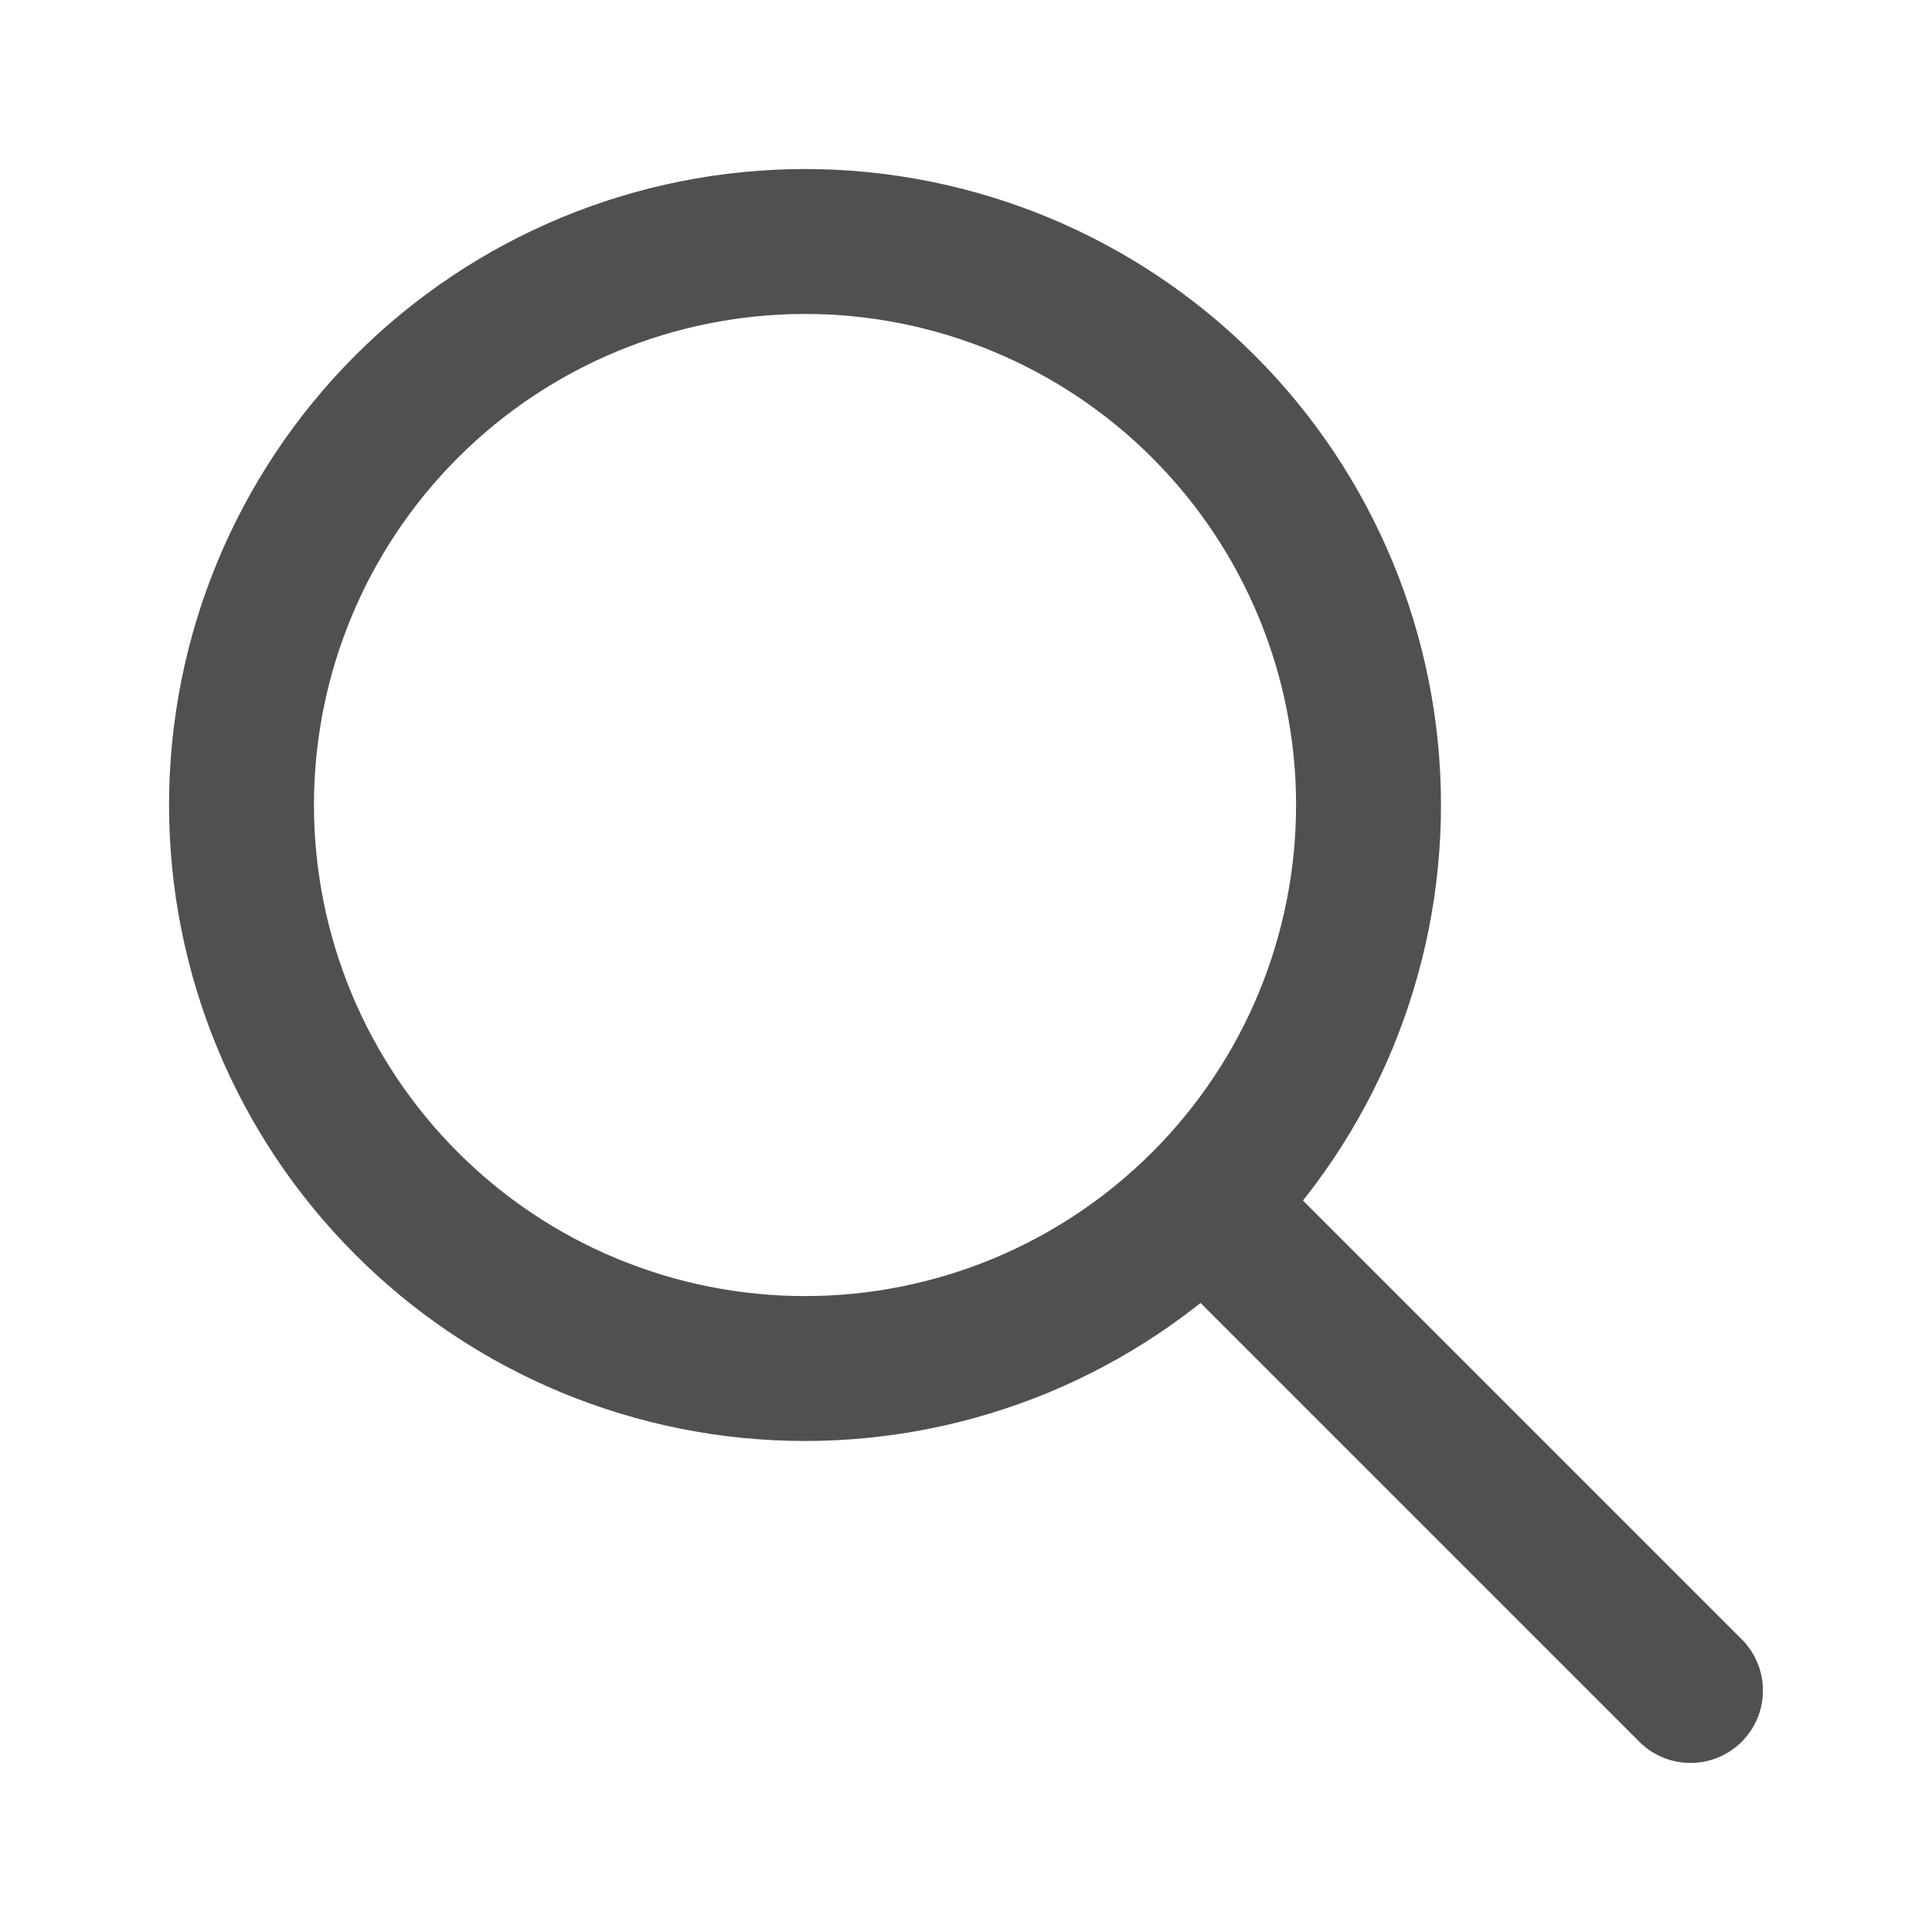
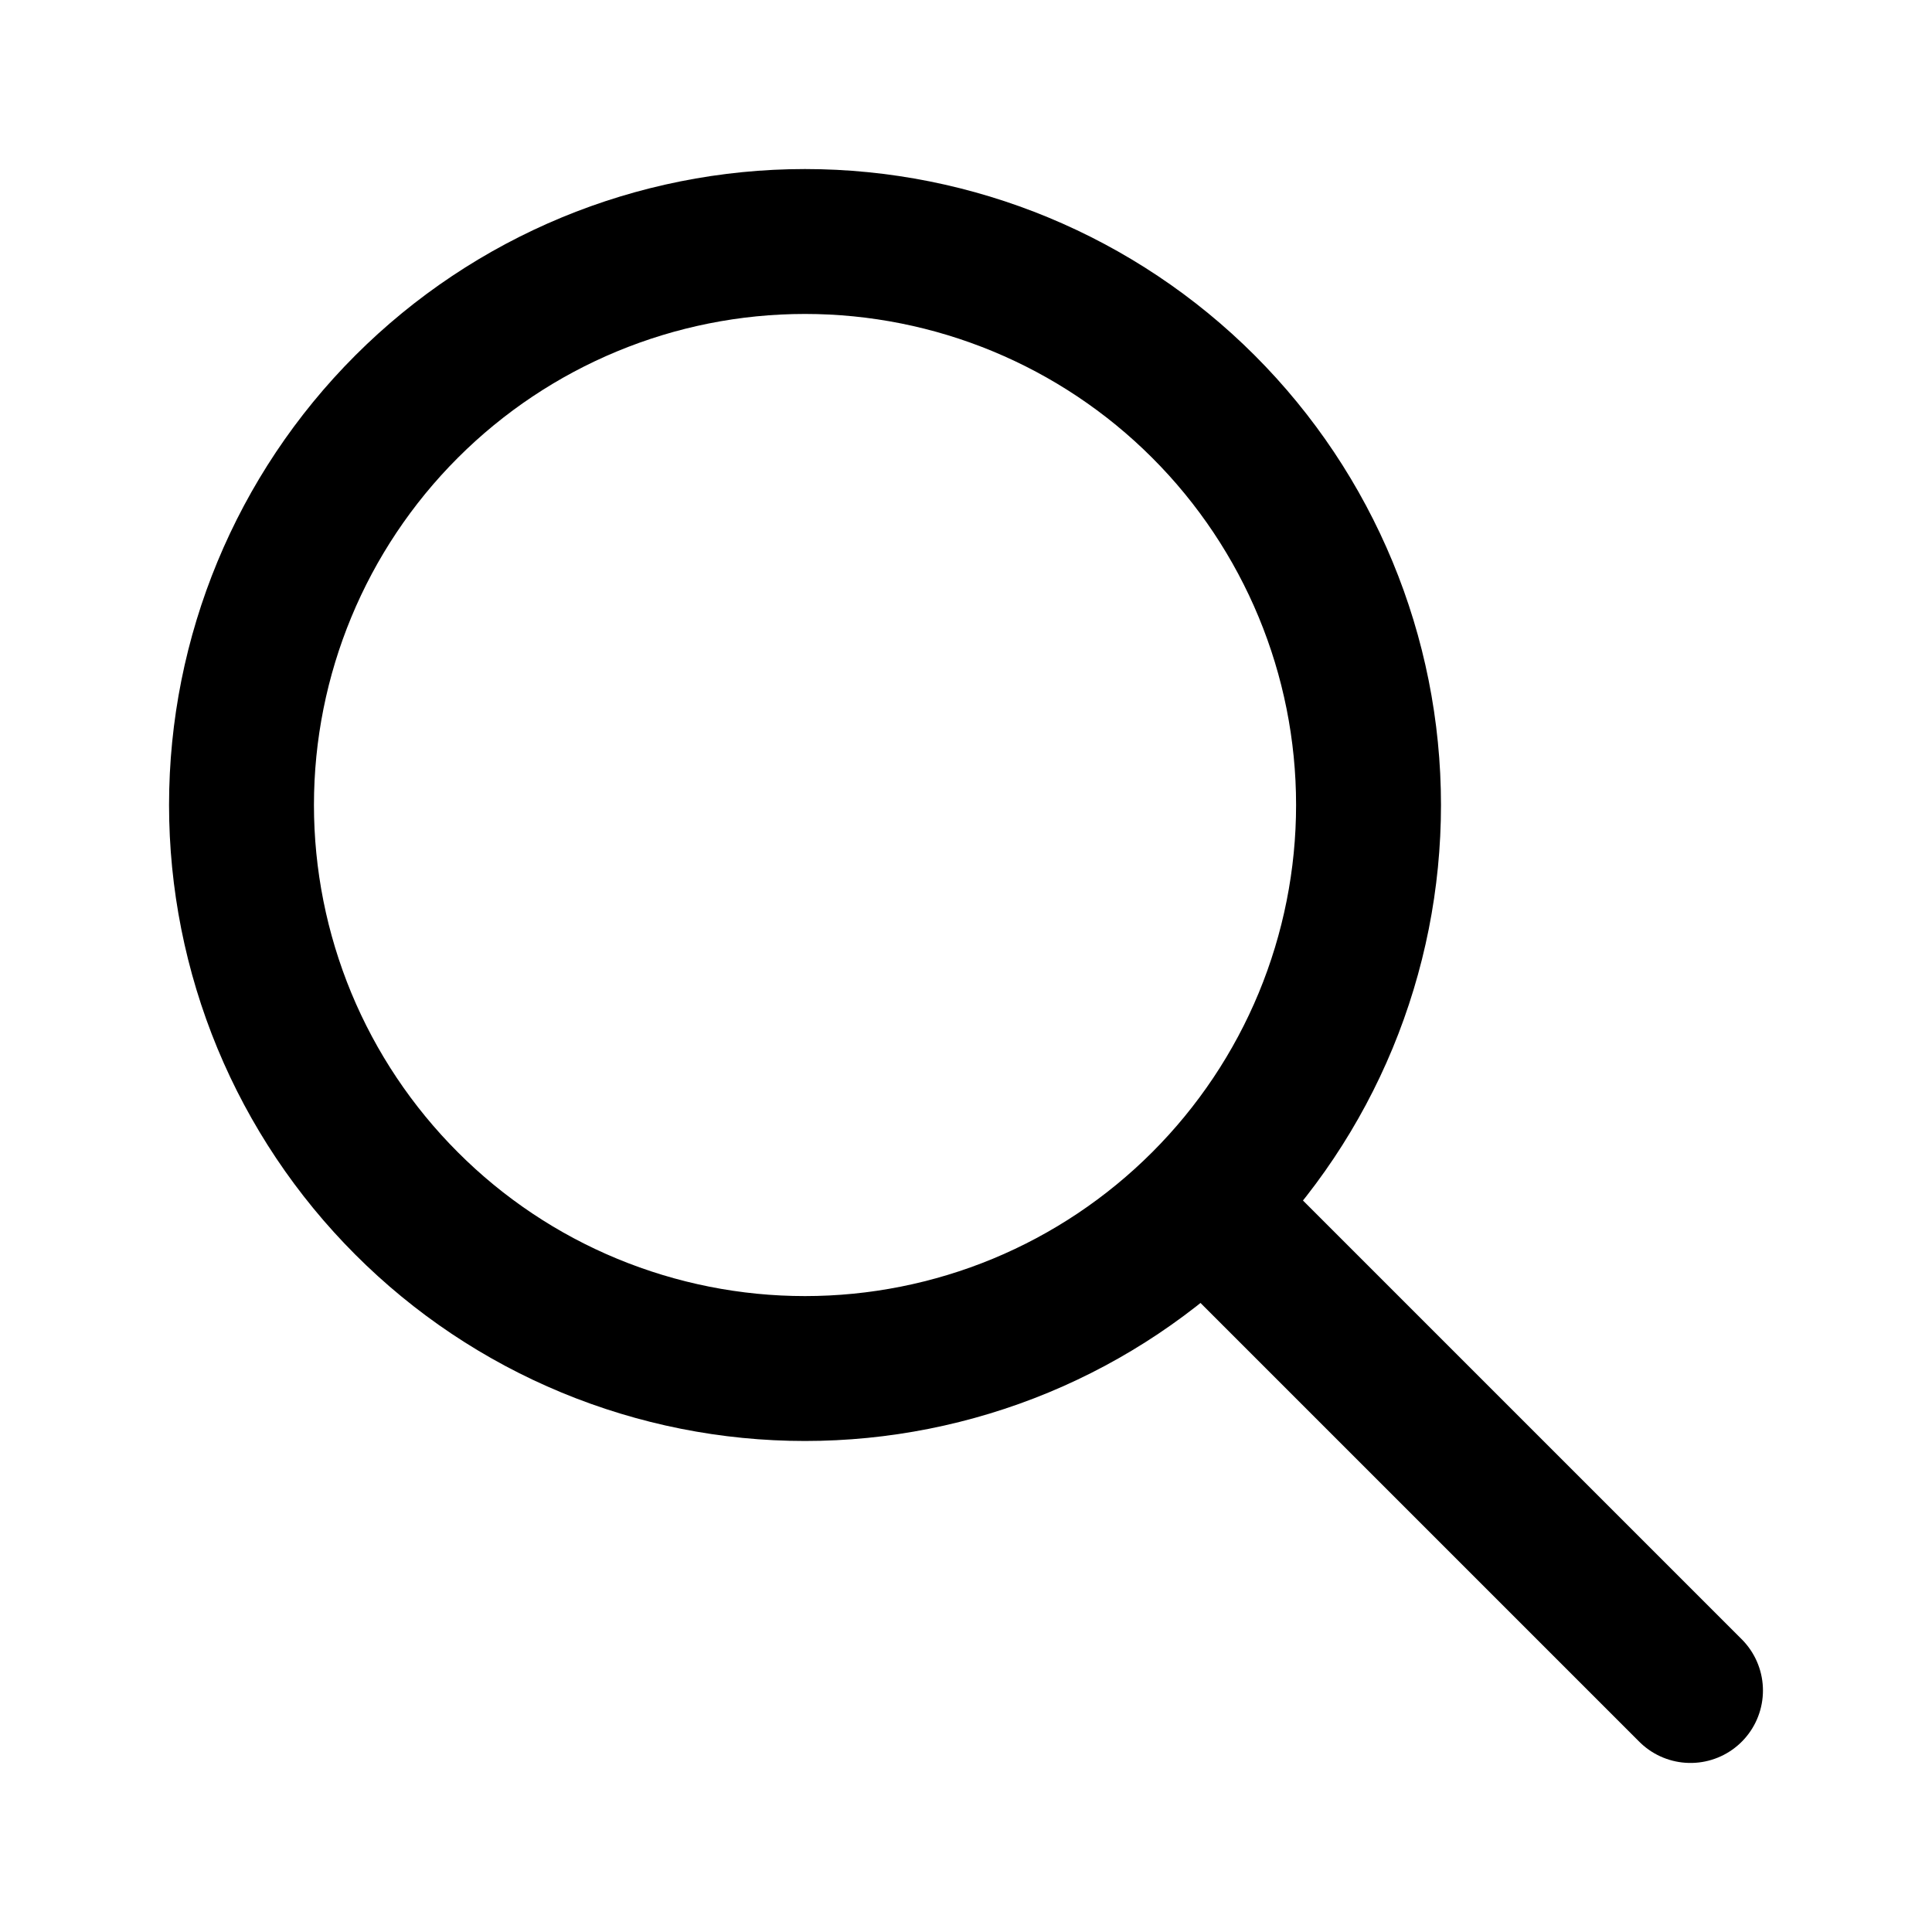
<svg xmlns="http://www.w3.org/2000/svg" width="20" height="20" viewBox="0 0 20 20" fill="none">
-   <path d="M17.5 17.5L12.5 12.5M14.167 8.333C14.167 9.099 14.016 9.858 13.723 10.566C13.43 11.273 13 11.916 12.458 12.458C11.916 13 11.273 13.43 10.566 13.723C9.858 14.016 9.099 14.167 8.333 14.167C7.567 14.167 6.809 14.016 6.101 13.723C5.393 13.43 4.75 13 4.209 12.458C3.667 11.916 3.237 11.273 2.944 10.566C2.651 9.858 2.5 9.099 2.5 8.333C2.5 6.786 3.115 5.303 4.209 4.209C5.303 3.115 6.786 2.5 8.333 2.5C9.88 2.5 11.364 3.115 12.458 4.209C13.552 5.303 14.167 6.786 14.167 8.333Z" stroke="#505050" stroke-width="1.5" stroke-linecap="round" stroke-linejoin="round" />
+   <path d="M17.5 17.5L12.5 12.5M14.167 8.333C14.167 9.099 14.016 9.858 13.723 10.566C13.43 11.273 13 11.916 12.458 12.458C11.916 13 11.273 13.43 10.566 13.723C9.858 14.016 9.099 14.167 8.333 14.167C7.567 14.167 6.809 14.016 6.101 13.723C5.393 13.43 4.75 13 4.209 12.458C3.667 11.916 3.237 11.273 2.944 10.566C2.651 9.858 2.5 9.099 2.5 8.333C2.5 6.786 3.115 5.303 4.209 4.209C5.303 3.115 6.786 2.5 8.333 2.5C9.88 2.5 11.364 3.115 12.458 4.209C13.552 5.303 14.167 6.786 14.167 8.333Z" stroke="currentColor" stroke-width="1.5" stroke-linecap="round" stroke-linejoin="round" />
</svg>
